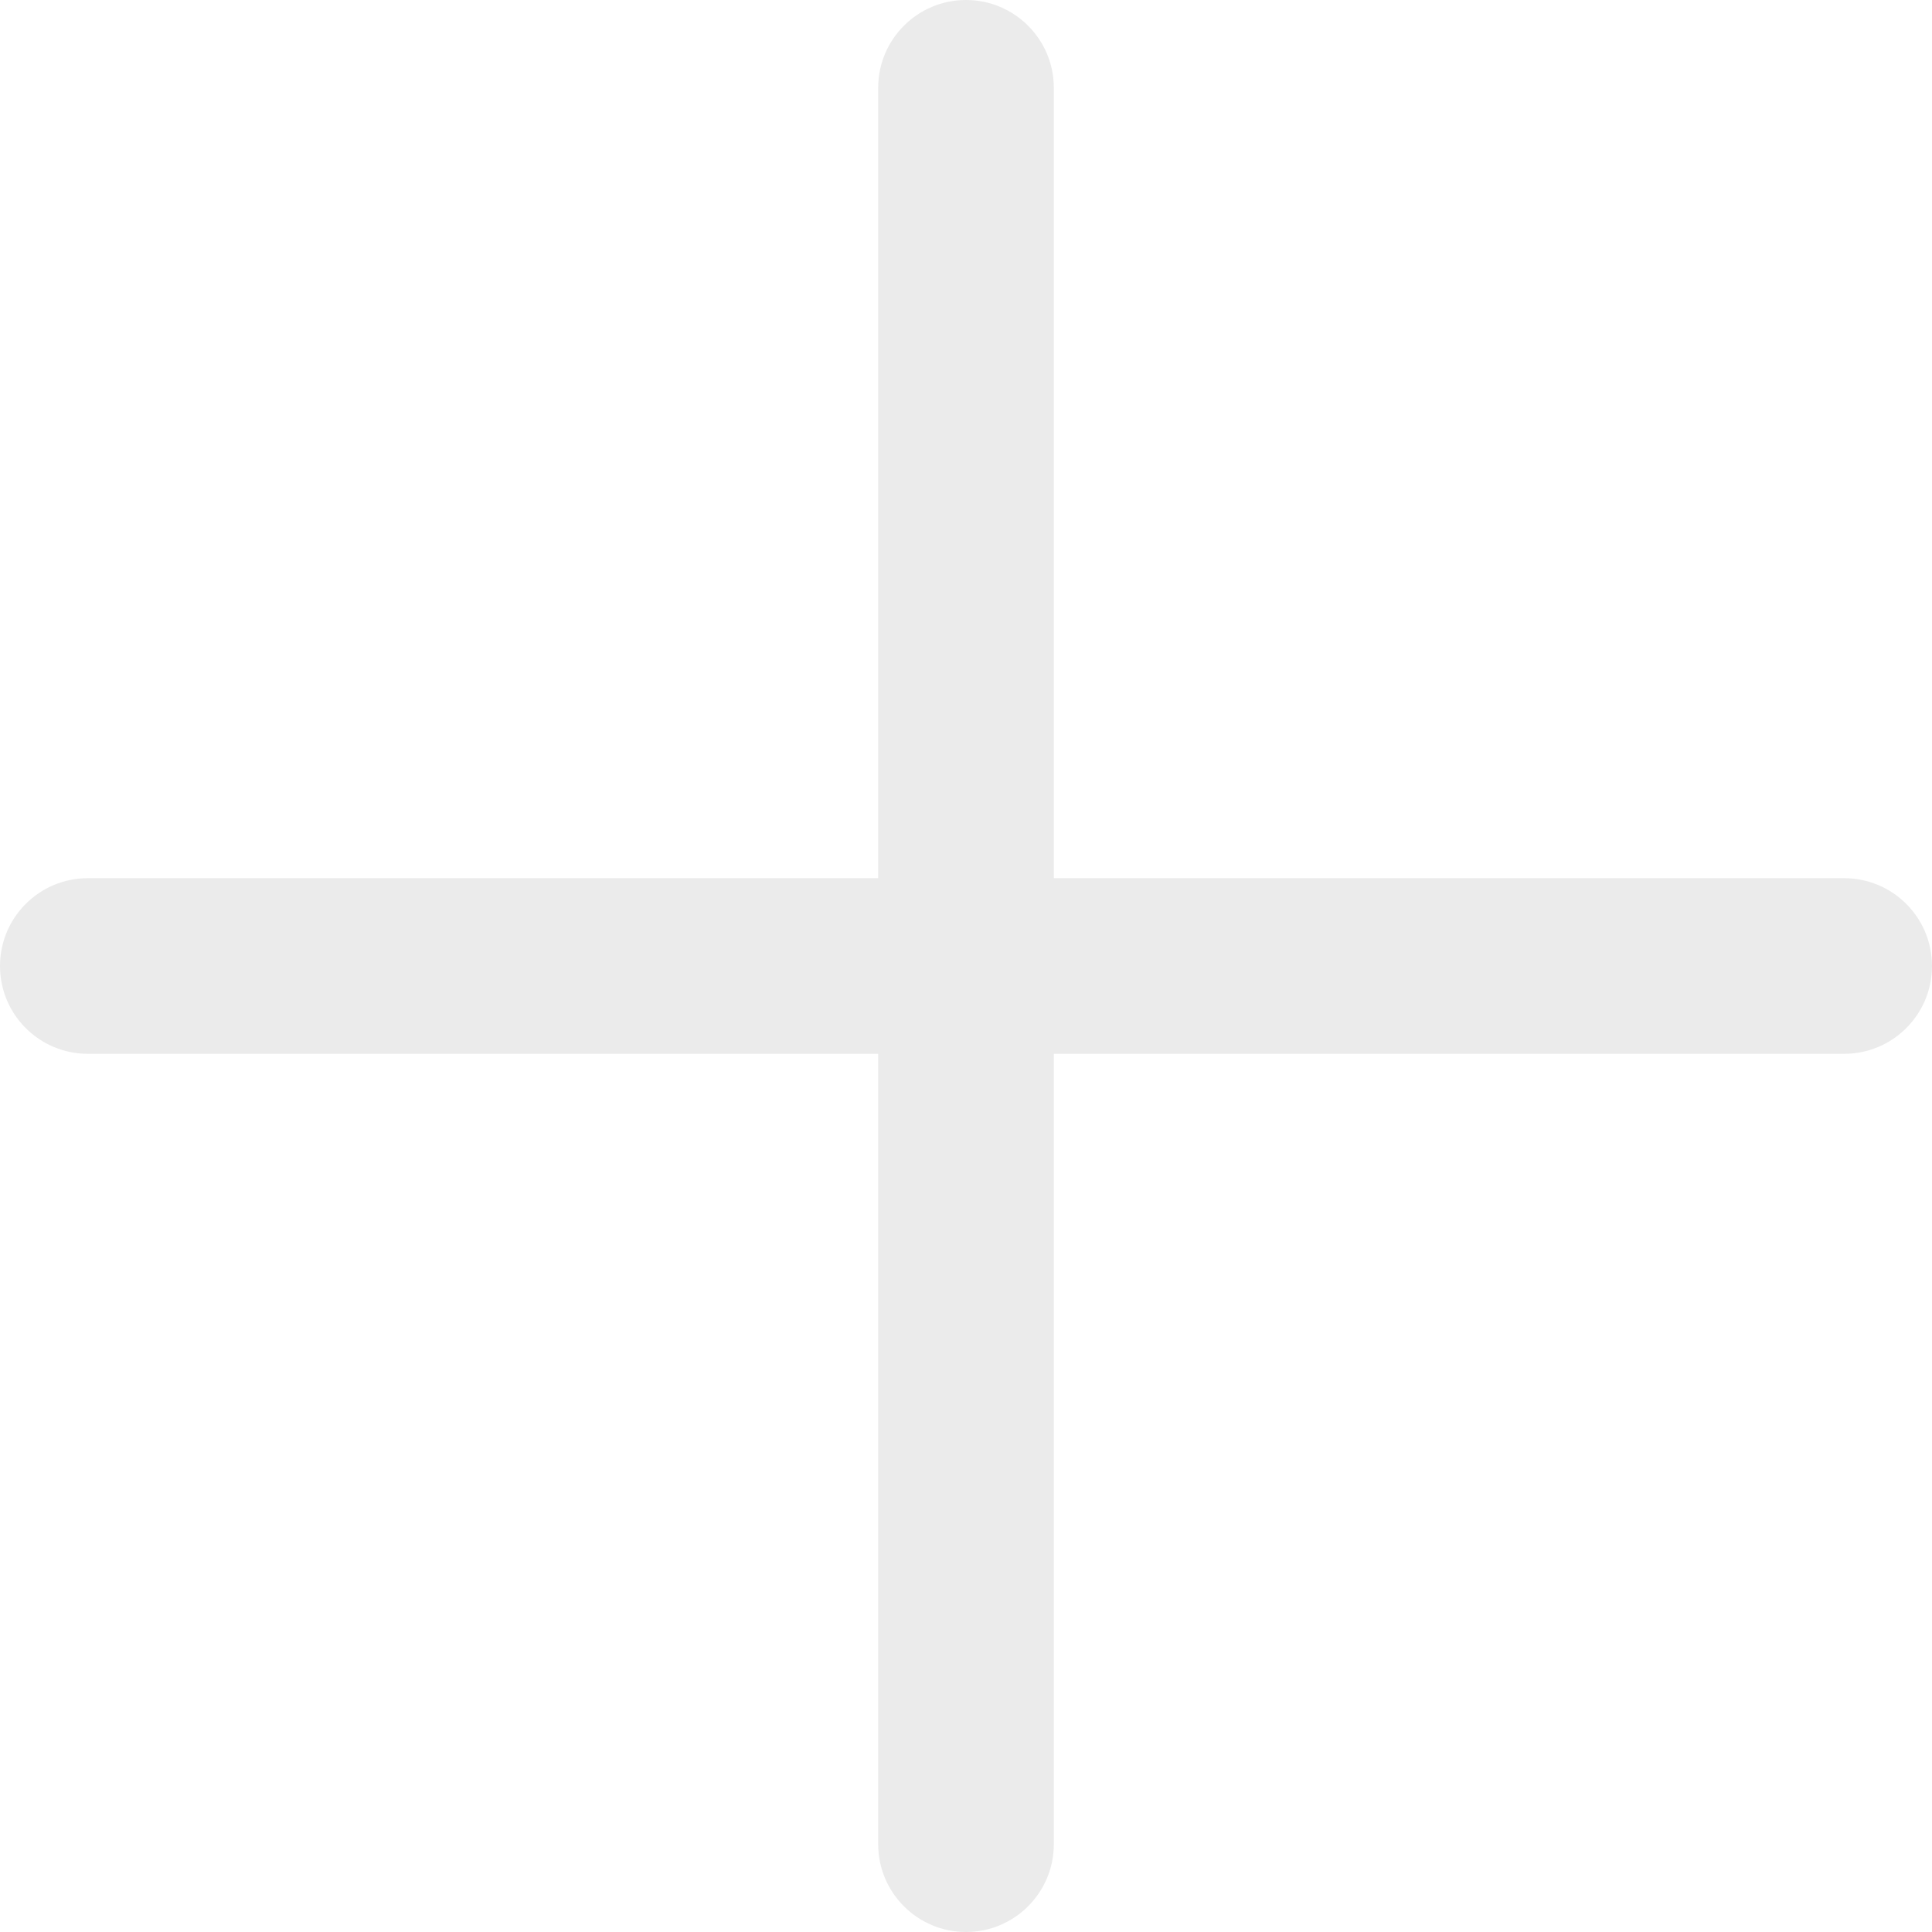
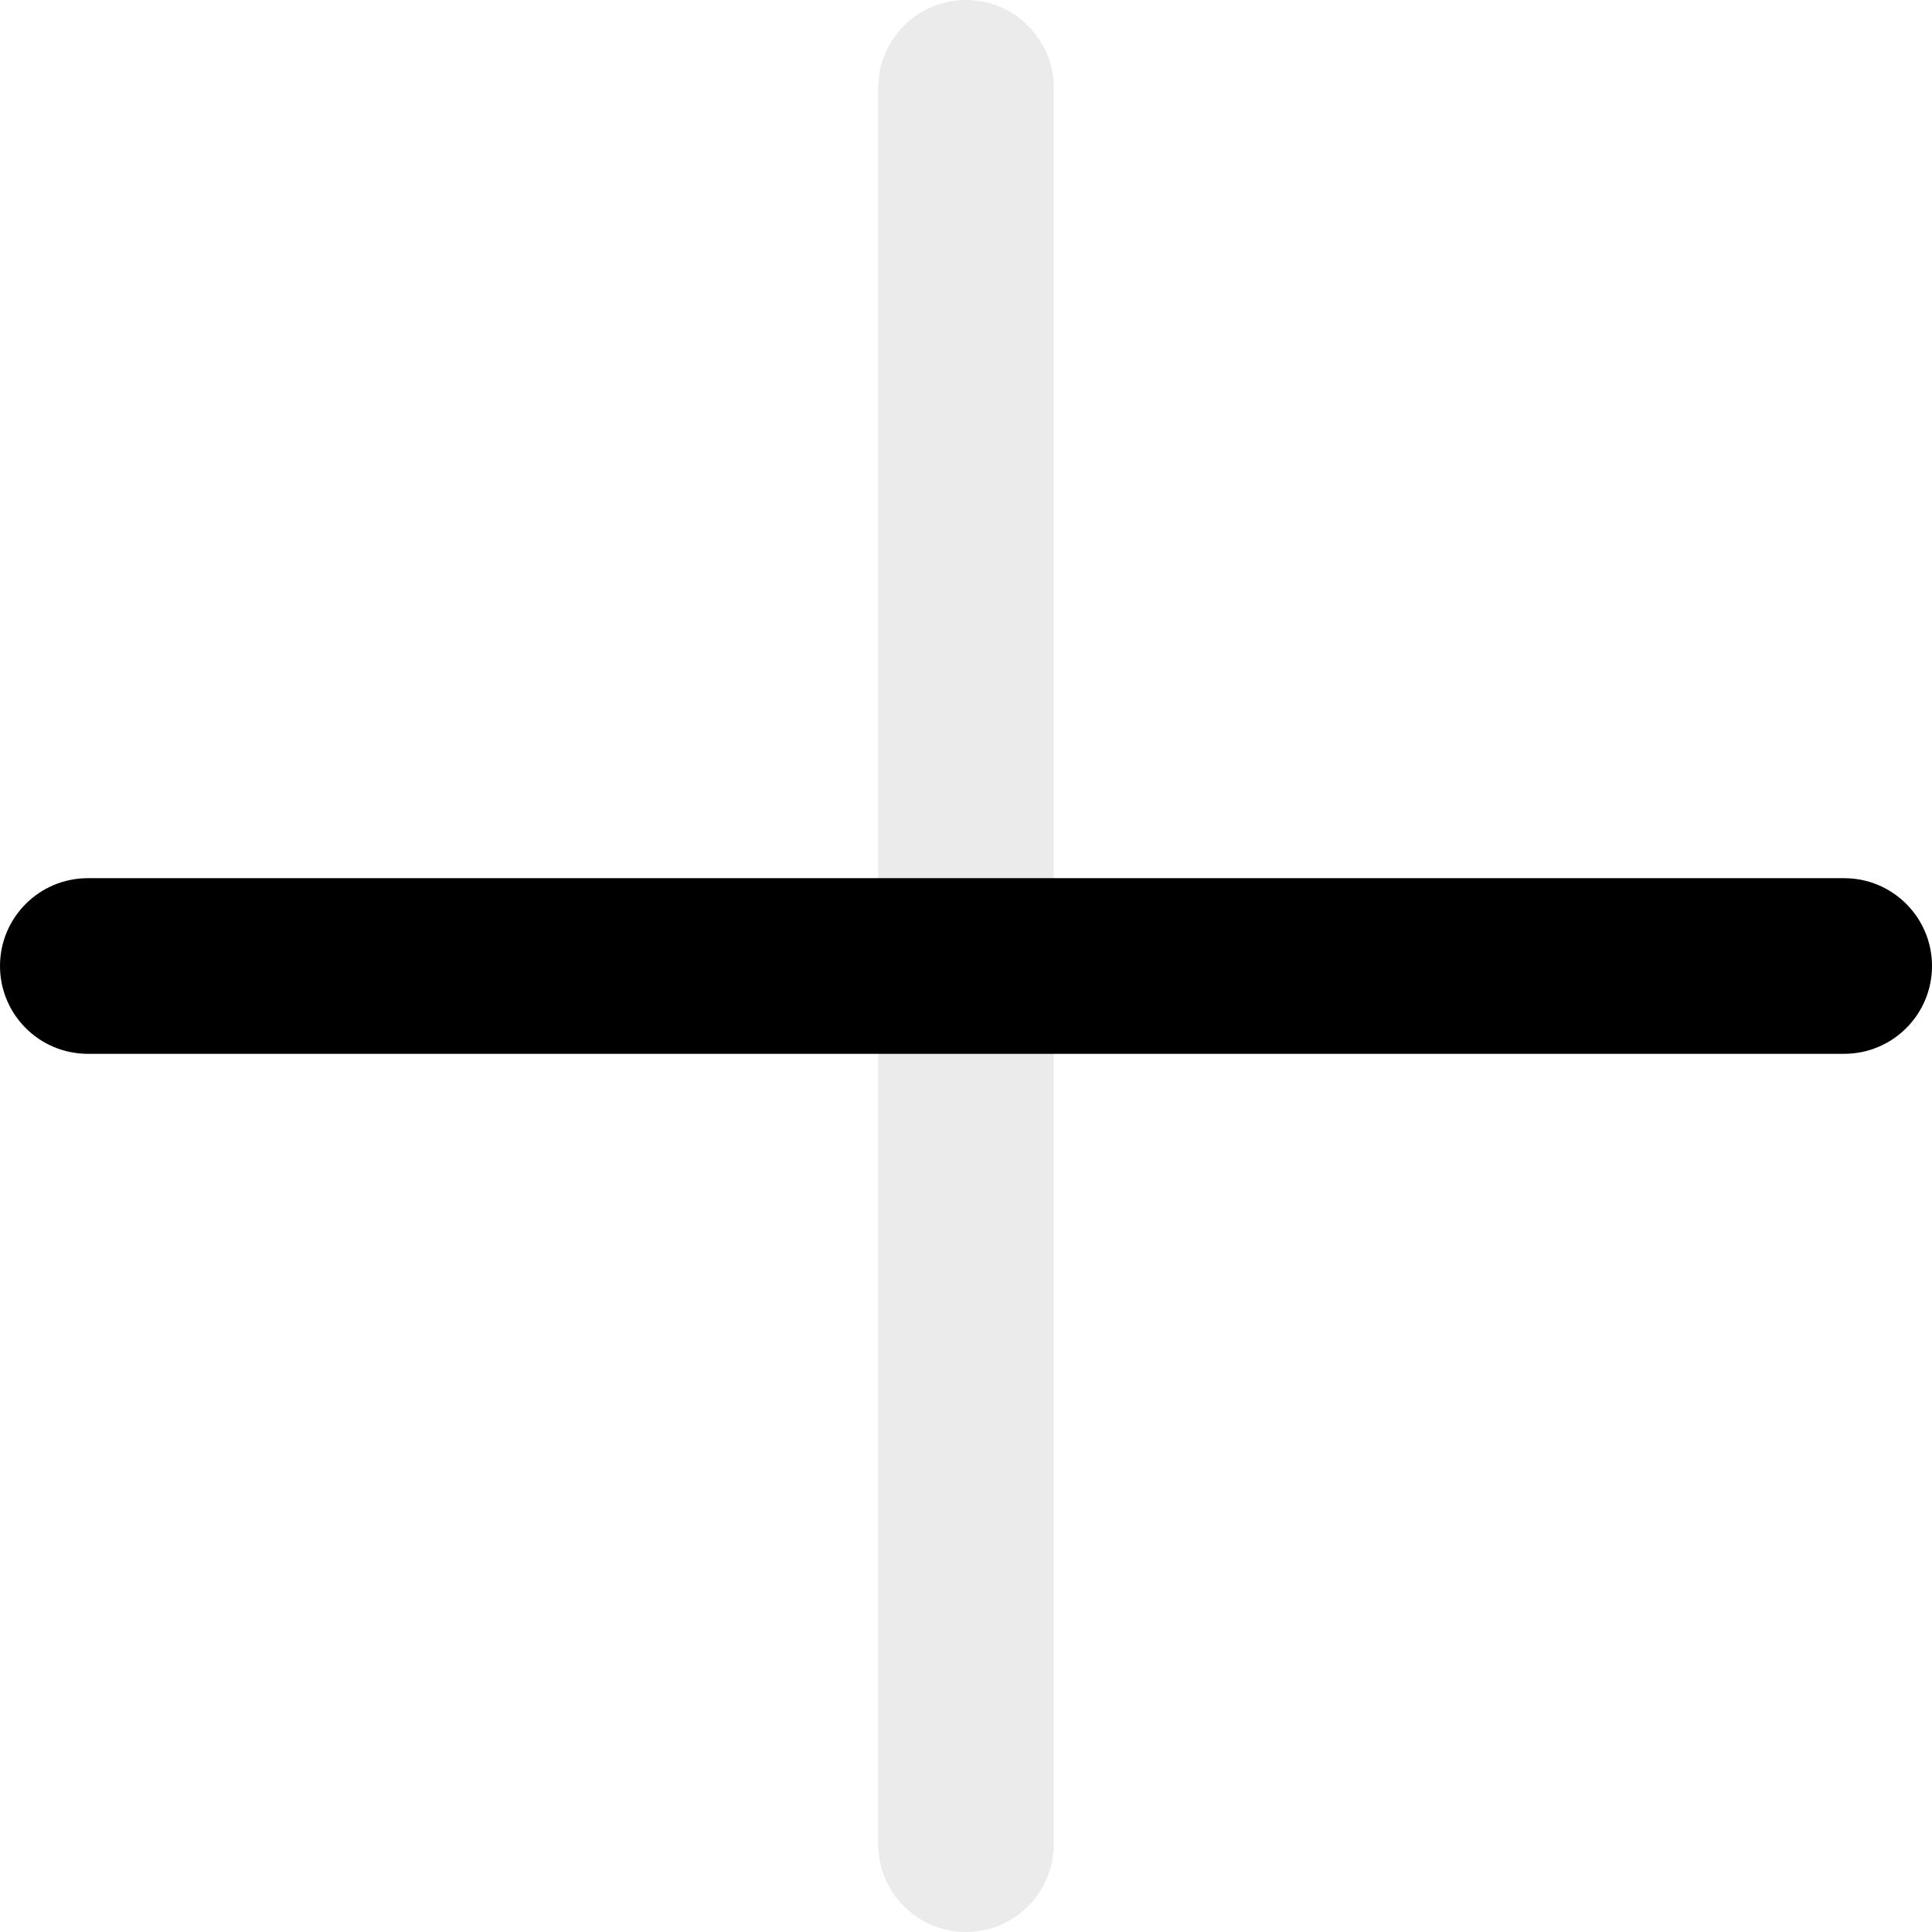
- <svg xmlns="http://www.w3.org/2000/svg" width="22" height="22" viewBox="0 0 22 22" fill="none">
+ <svg xmlns="http://www.w3.org/2000/svg" width="22" height="22" viewBox="0 0 22 22" fill="current">
  <rect x="10" width="2" height="22" rx="1" fill="#EBEBEB" />
-   <rect y="12" width="2" height="22" rx="1" transform="rotate(-90 0 12)" fill="#EBEBEB" />
+   <rect y="12" width="2" height="22" rx="1" transform="rotate(-90 0 12)" />
</svg>
